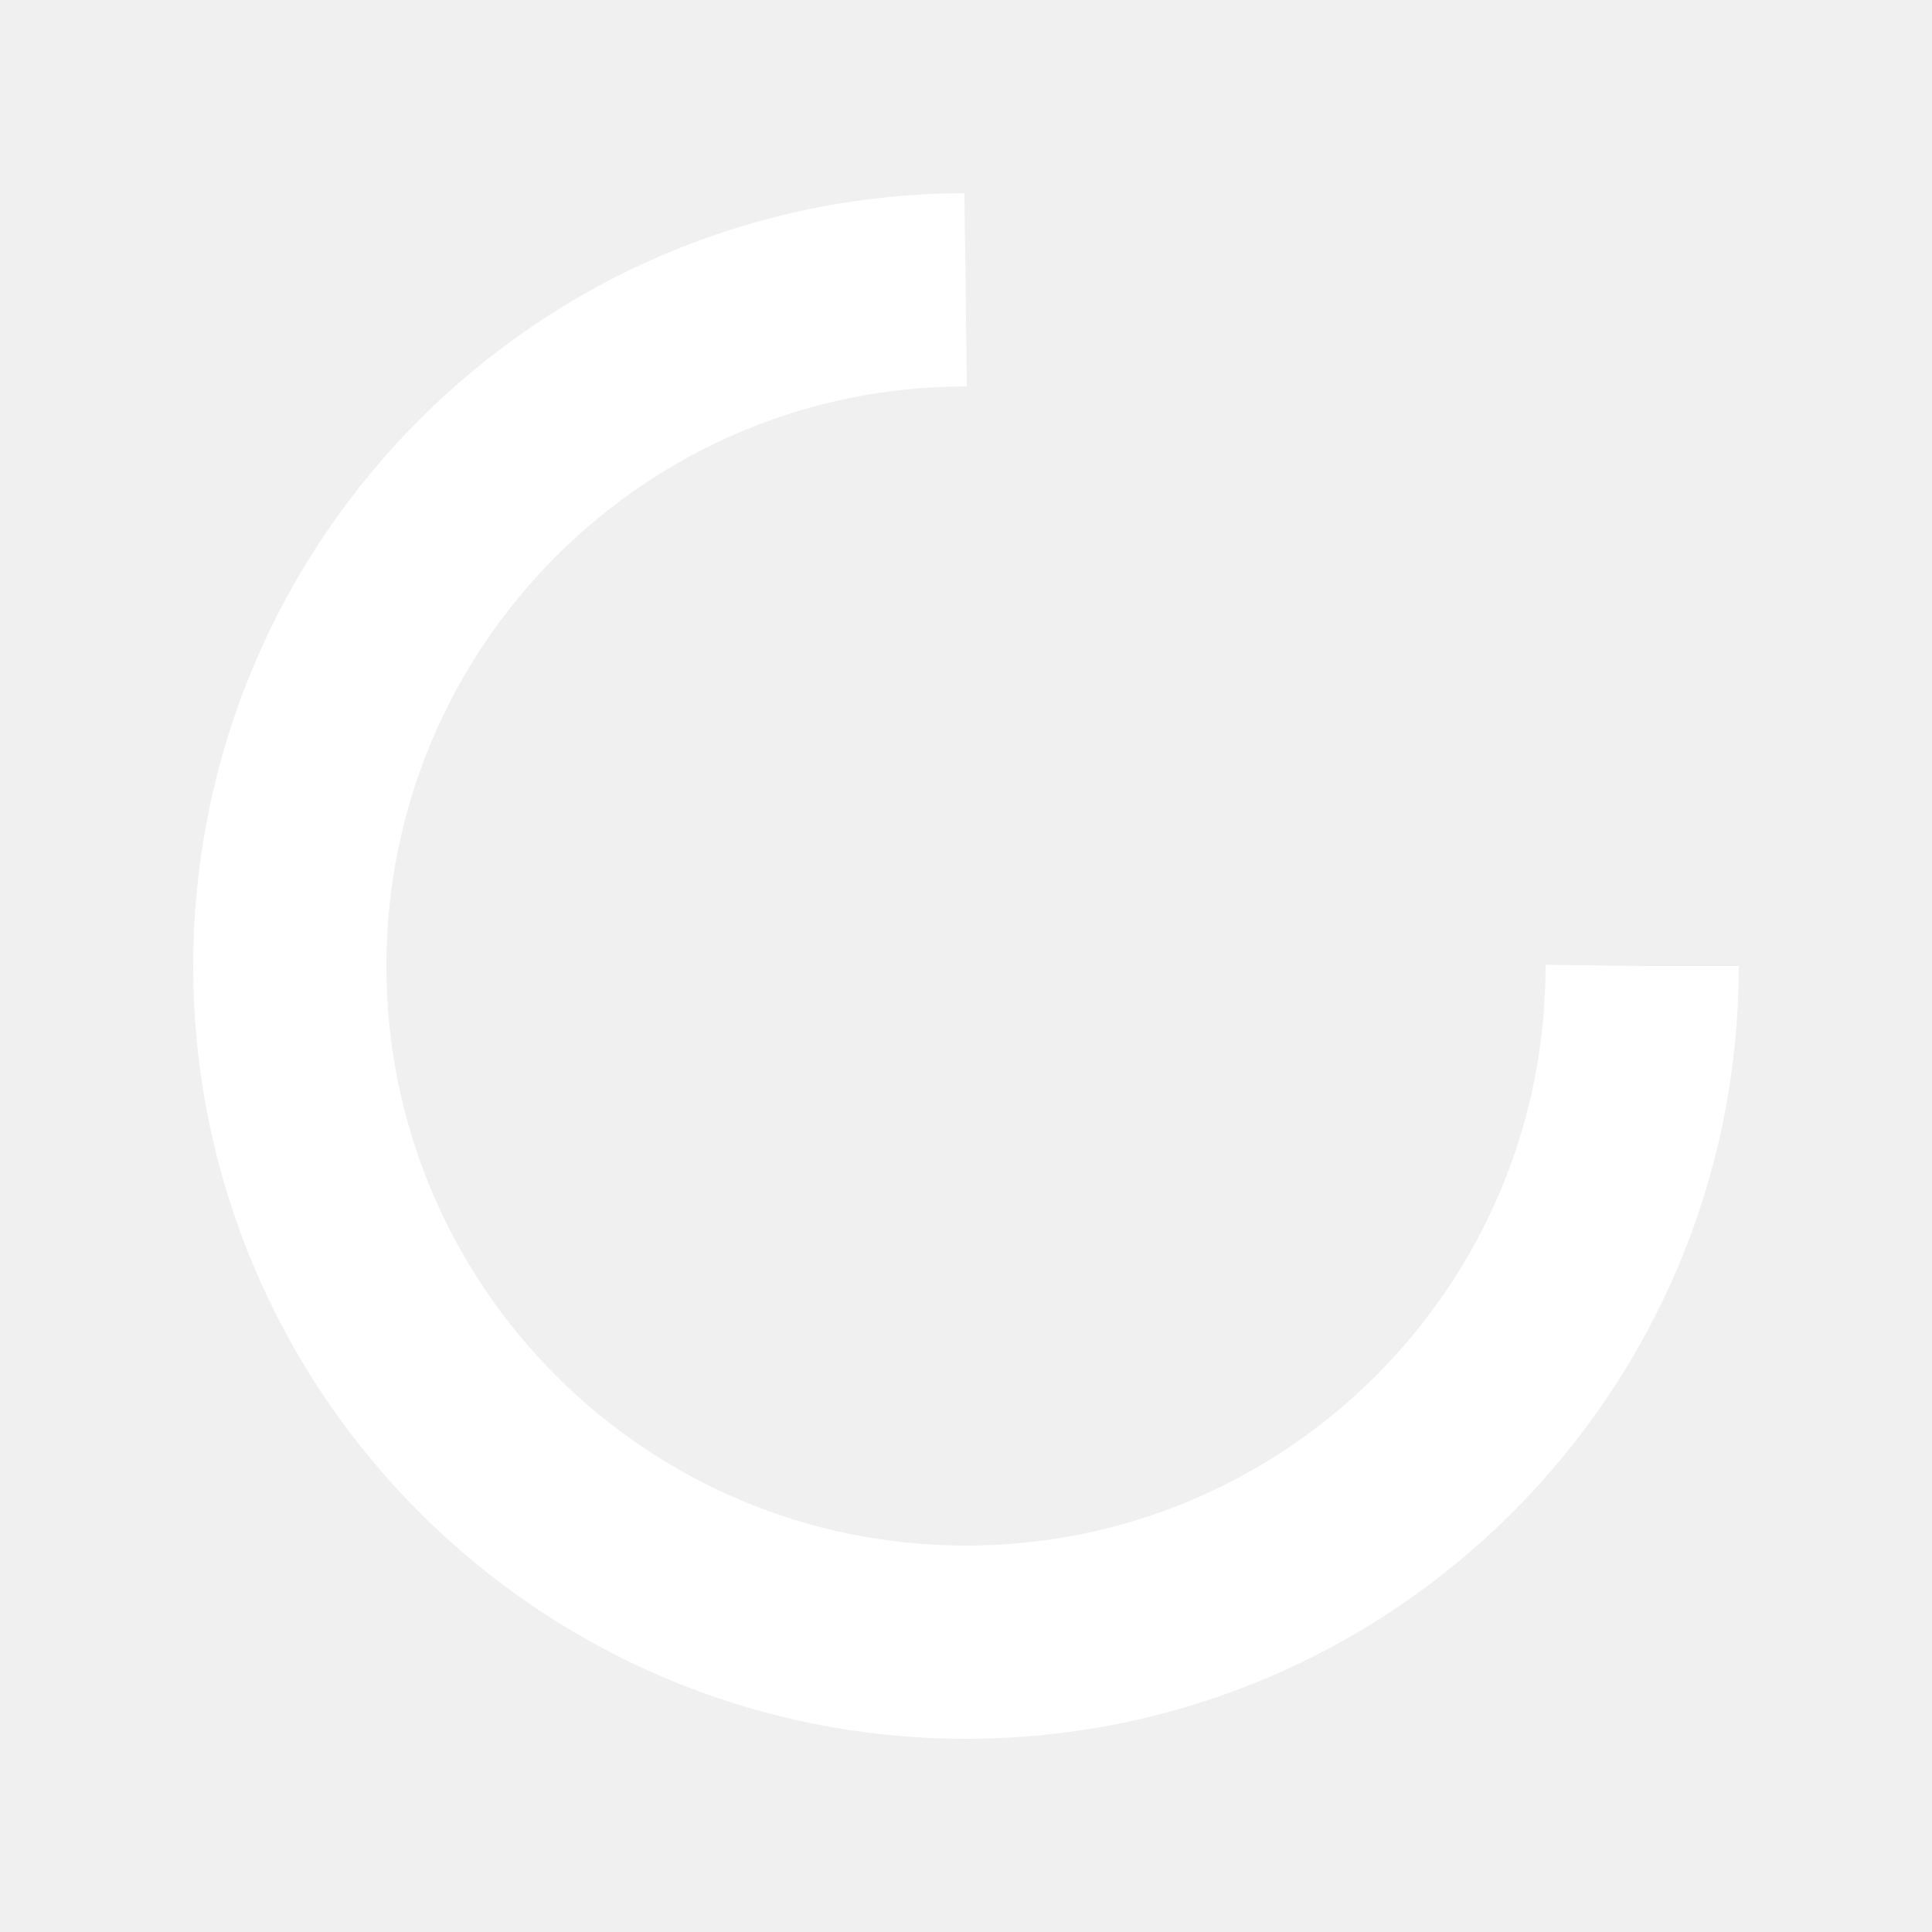
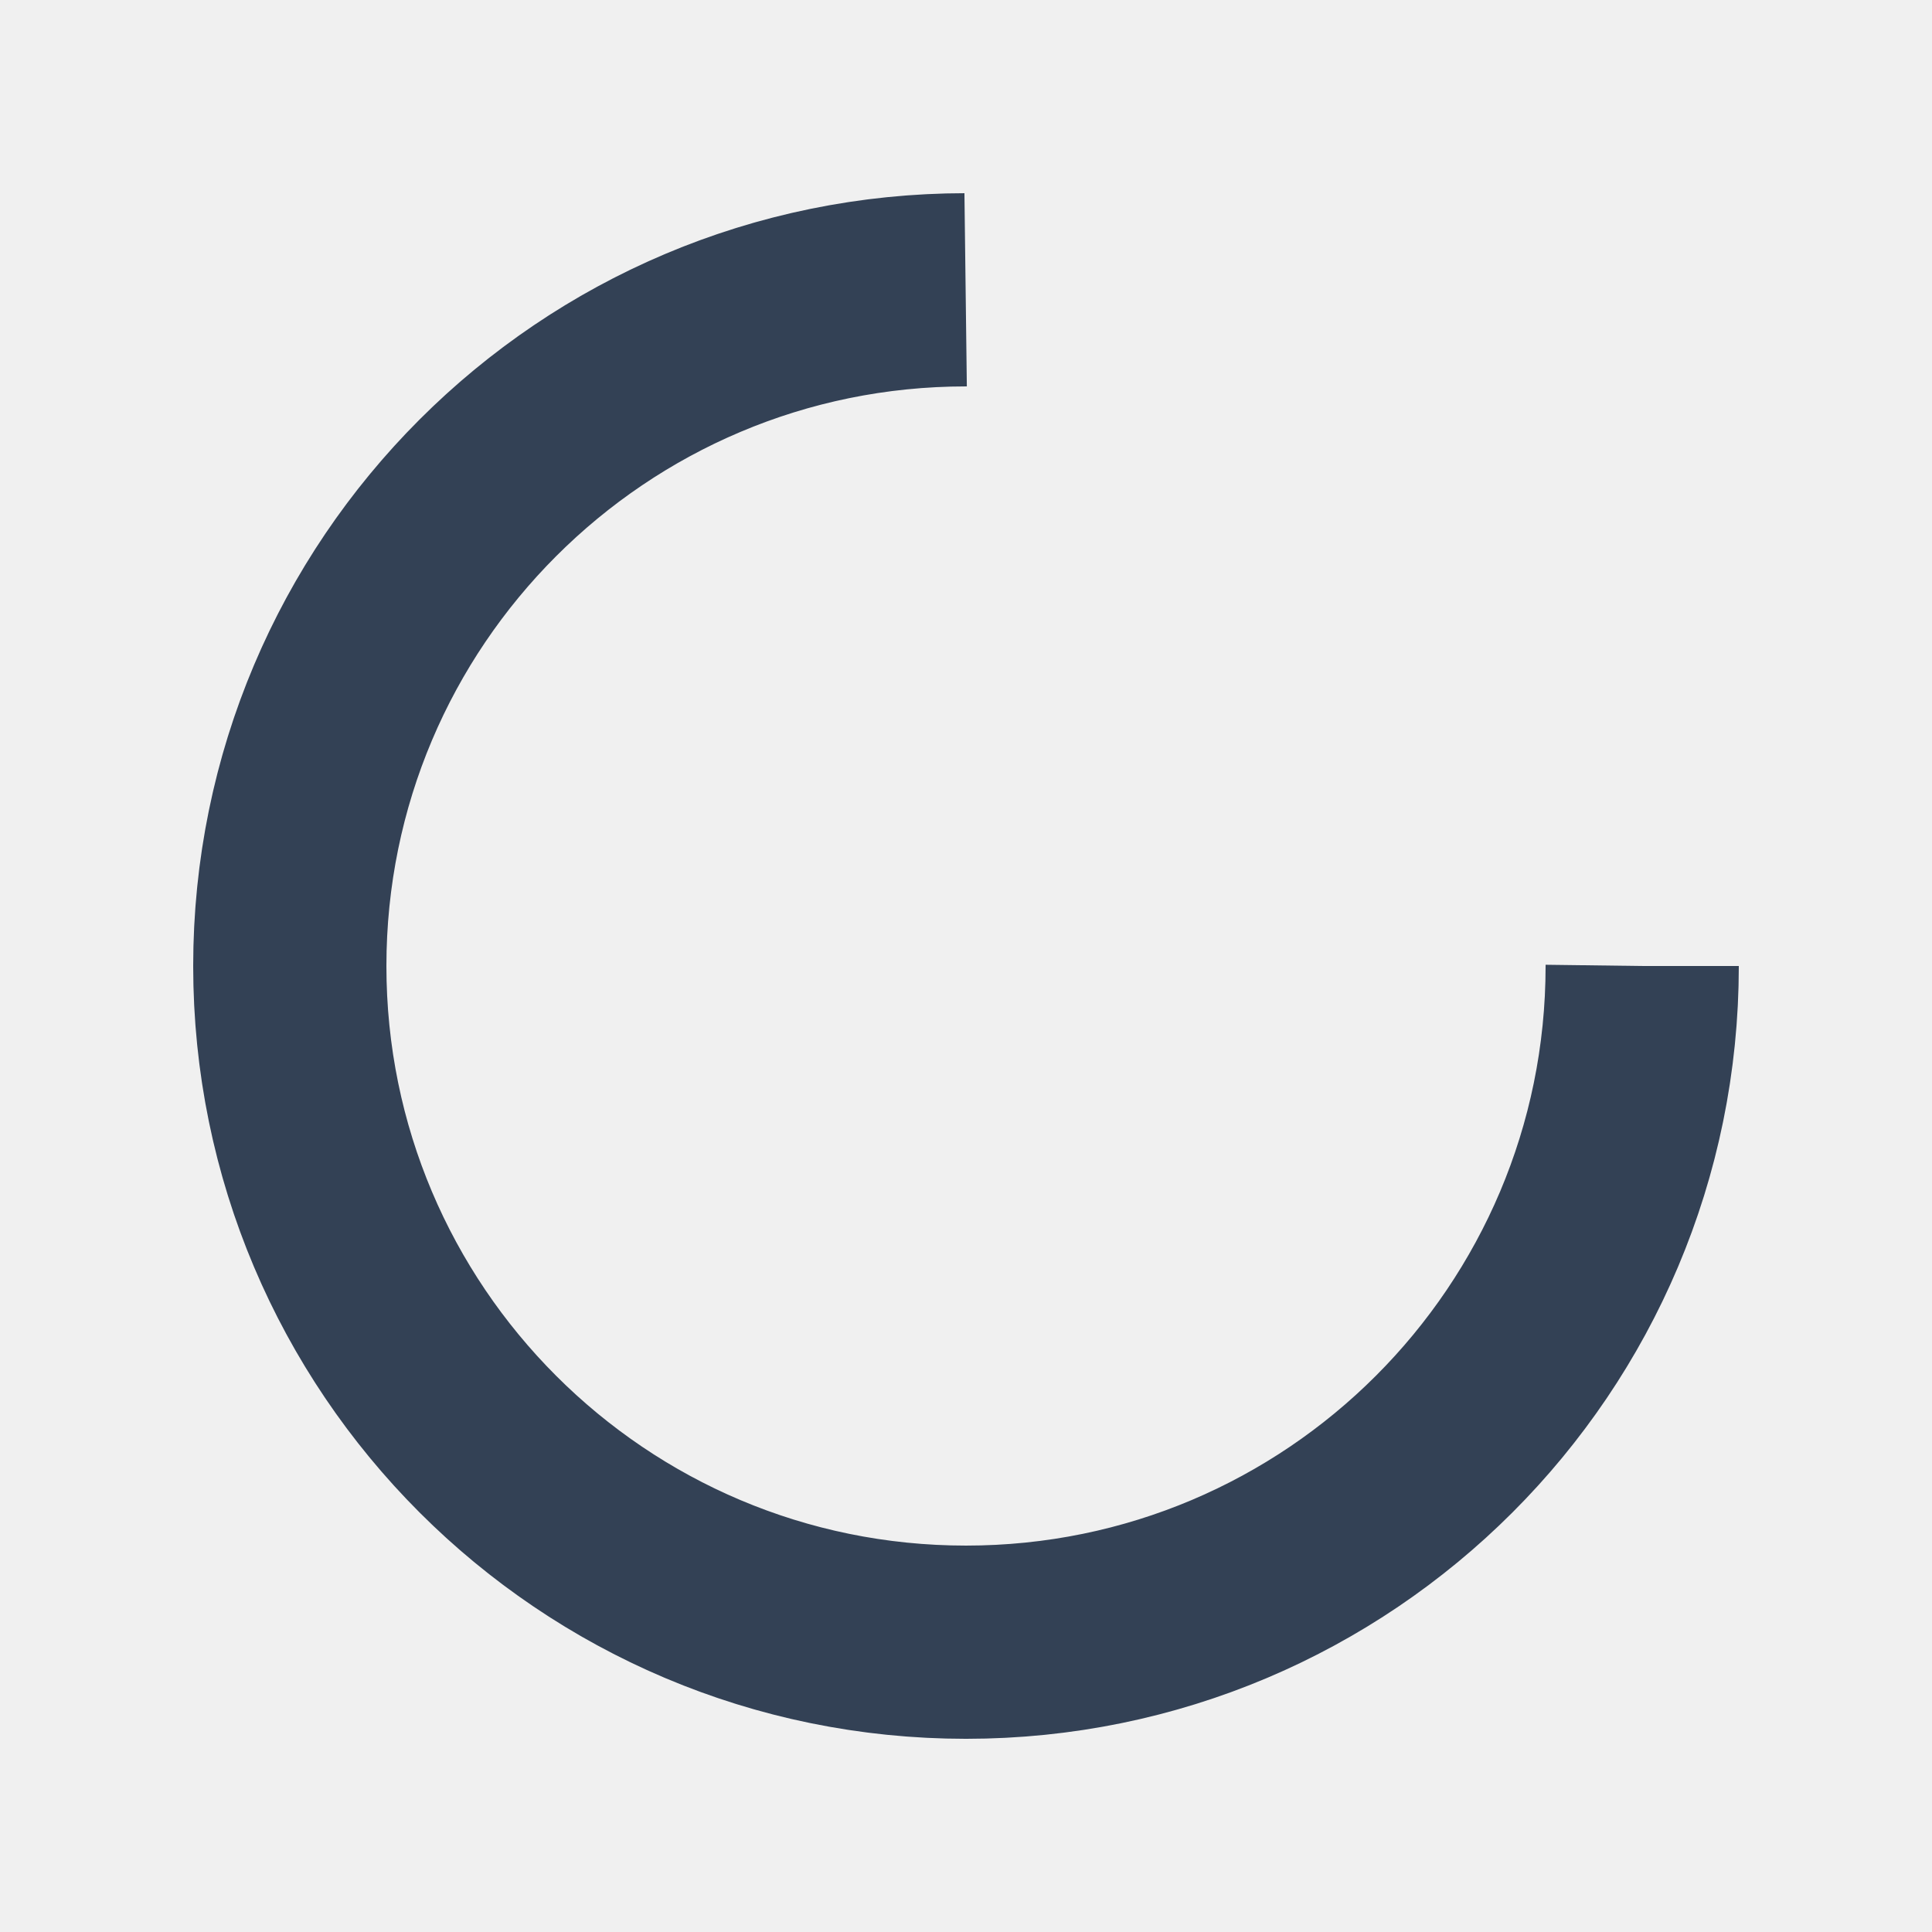
<svg xmlns="http://www.w3.org/2000/svg" width="200px" height="200px" viewBox="0 0 100 100" preserveAspectRatio="xMidYMid" style="display:block;animation-play-state:paused">
-   <circle cx="50" cy="50" fill="none" stroke="#ffffff" stroke-width="10" r="35" stroke-dasharray="164.934 56.978" transform="matrix(1,0,0,1,0,0)" style="animation-play-state:paused" />
+   <circle cx="50" cy="50" fill="none" stroke="#334155" stroke-width="10" r="35" stroke-dasharray="164.934 56.978" transform="matrix(1,0,0,1,0,0)" style="animation-play-state:paused" />
</svg>
